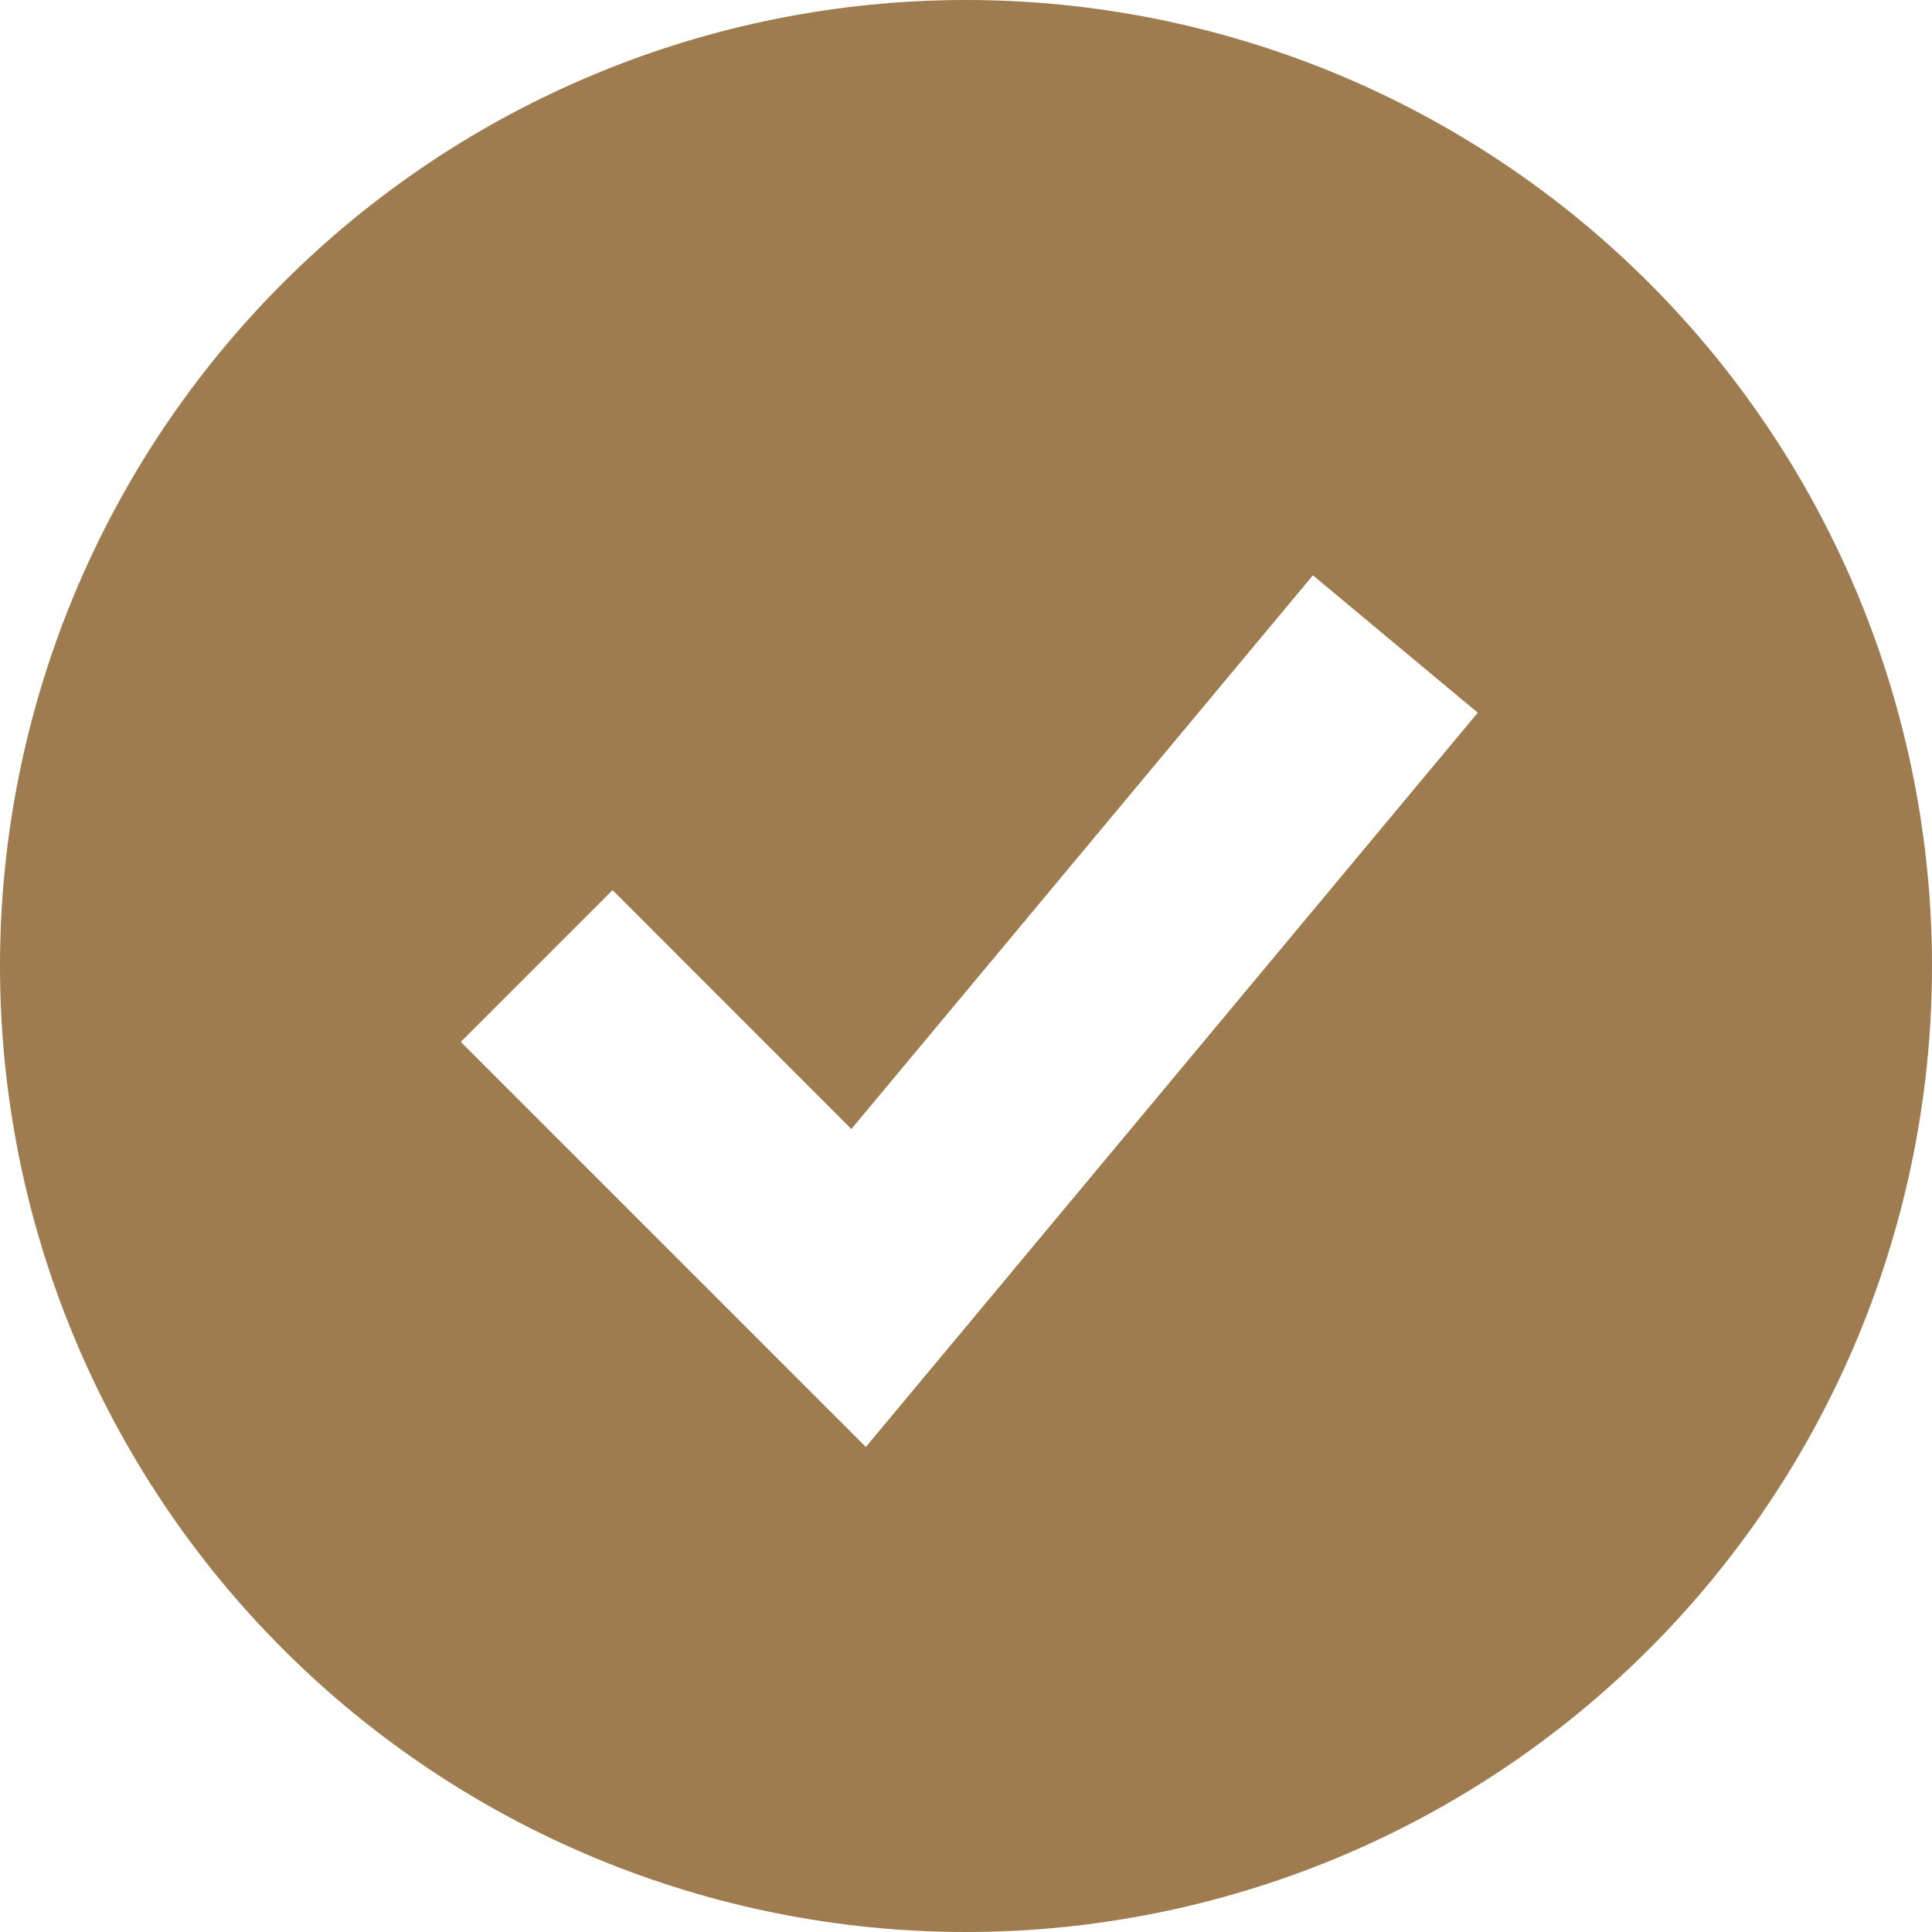
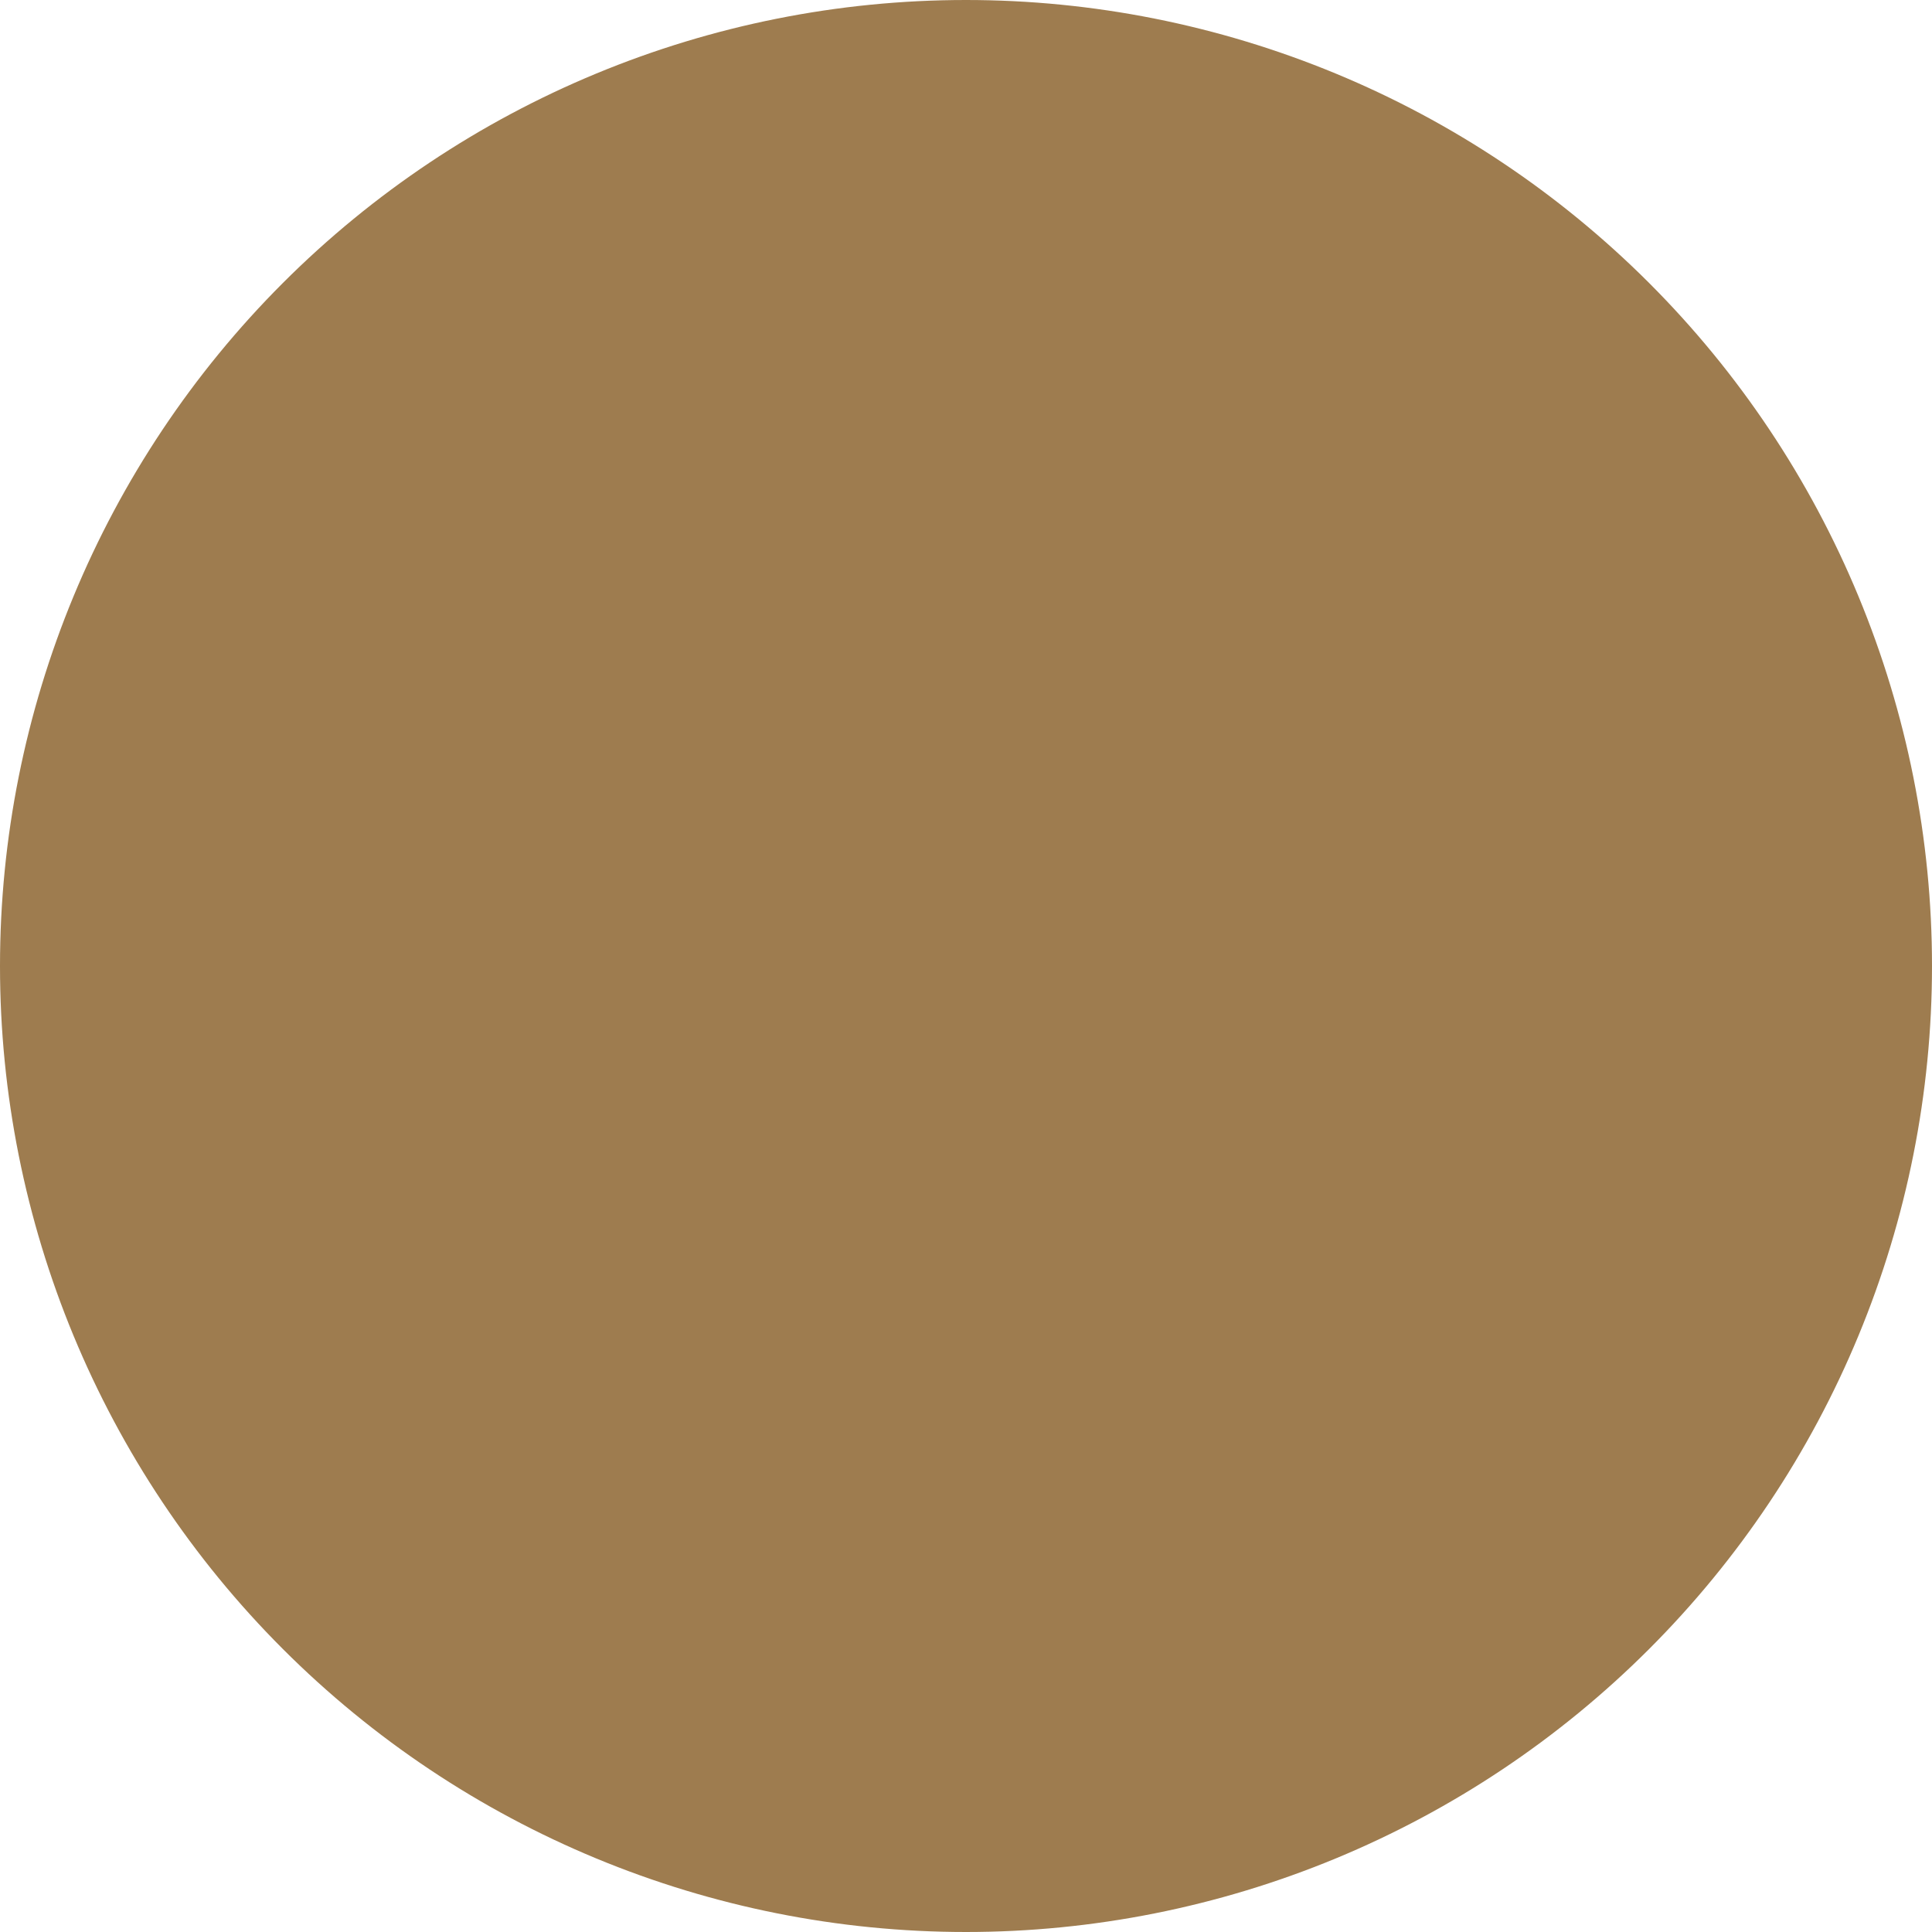
<svg xmlns="http://www.w3.org/2000/svg" width="18" height="18" viewBox="0 0 18 18" fill="none">
-   <path fill-rule="evenodd" clip-rule="evenodd" d="M9 18C10.182 18 11.352 17.767 12.444 17.315C13.536 16.863 14.528 16.2 15.364 15.364C16.2 14.528 16.863 13.536 17.315 12.444C17.767 11.352 18 10.182 18 9C18 7.818 17.767 6.648 17.315 5.556C16.863 4.464 16.2 3.472 15.364 2.636C14.528 1.8 13.536 1.137 12.444 0.685C11.352 0.233 10.182 -1.76116e-08 9 0C6.613 3.55683e-08 4.324 0.948 2.636 2.636C0.948 4.324 0 6.613 0 9C0 11.387 0.948 13.676 2.636 15.364C4.324 17.052 6.613 18 9 18ZM8.768 12.64L13.768 6.64L12.232 5.36L7.932 10.519L5.707 8.293L4.293 9.707L7.293 12.707L8.067 13.481L8.768 12.64Z" fill="#9E7C4F" />
+   <path fillRule="evenodd" clipRule="evenodd" d="M9 18C10.182 18 11.352 17.767 12.444 17.315C13.536 16.863 14.528 16.2 15.364 15.364C16.2 14.528 16.863 13.536 17.315 12.444C17.767 11.352 18 10.182 18 9C18 7.818 17.767 6.648 17.315 5.556C16.863 4.464 16.2 3.472 15.364 2.636C14.528 1.8 13.536 1.137 12.444 0.685C11.352 0.233 10.182 -1.76116e-08 9 0C6.613 3.55683e-08 4.324 0.948 2.636 2.636C0.948 4.324 0 6.613 0 9C0 11.387 0.948 13.676 2.636 15.364C4.324 17.052 6.613 18 9 18ZM8.768 12.64L13.768 6.64L12.232 5.36L7.932 10.519L5.707 8.293L4.293 9.707L7.293 12.707L8.067 13.481L8.768 12.64Z" fill="#9E7C4F" />
</svg>
